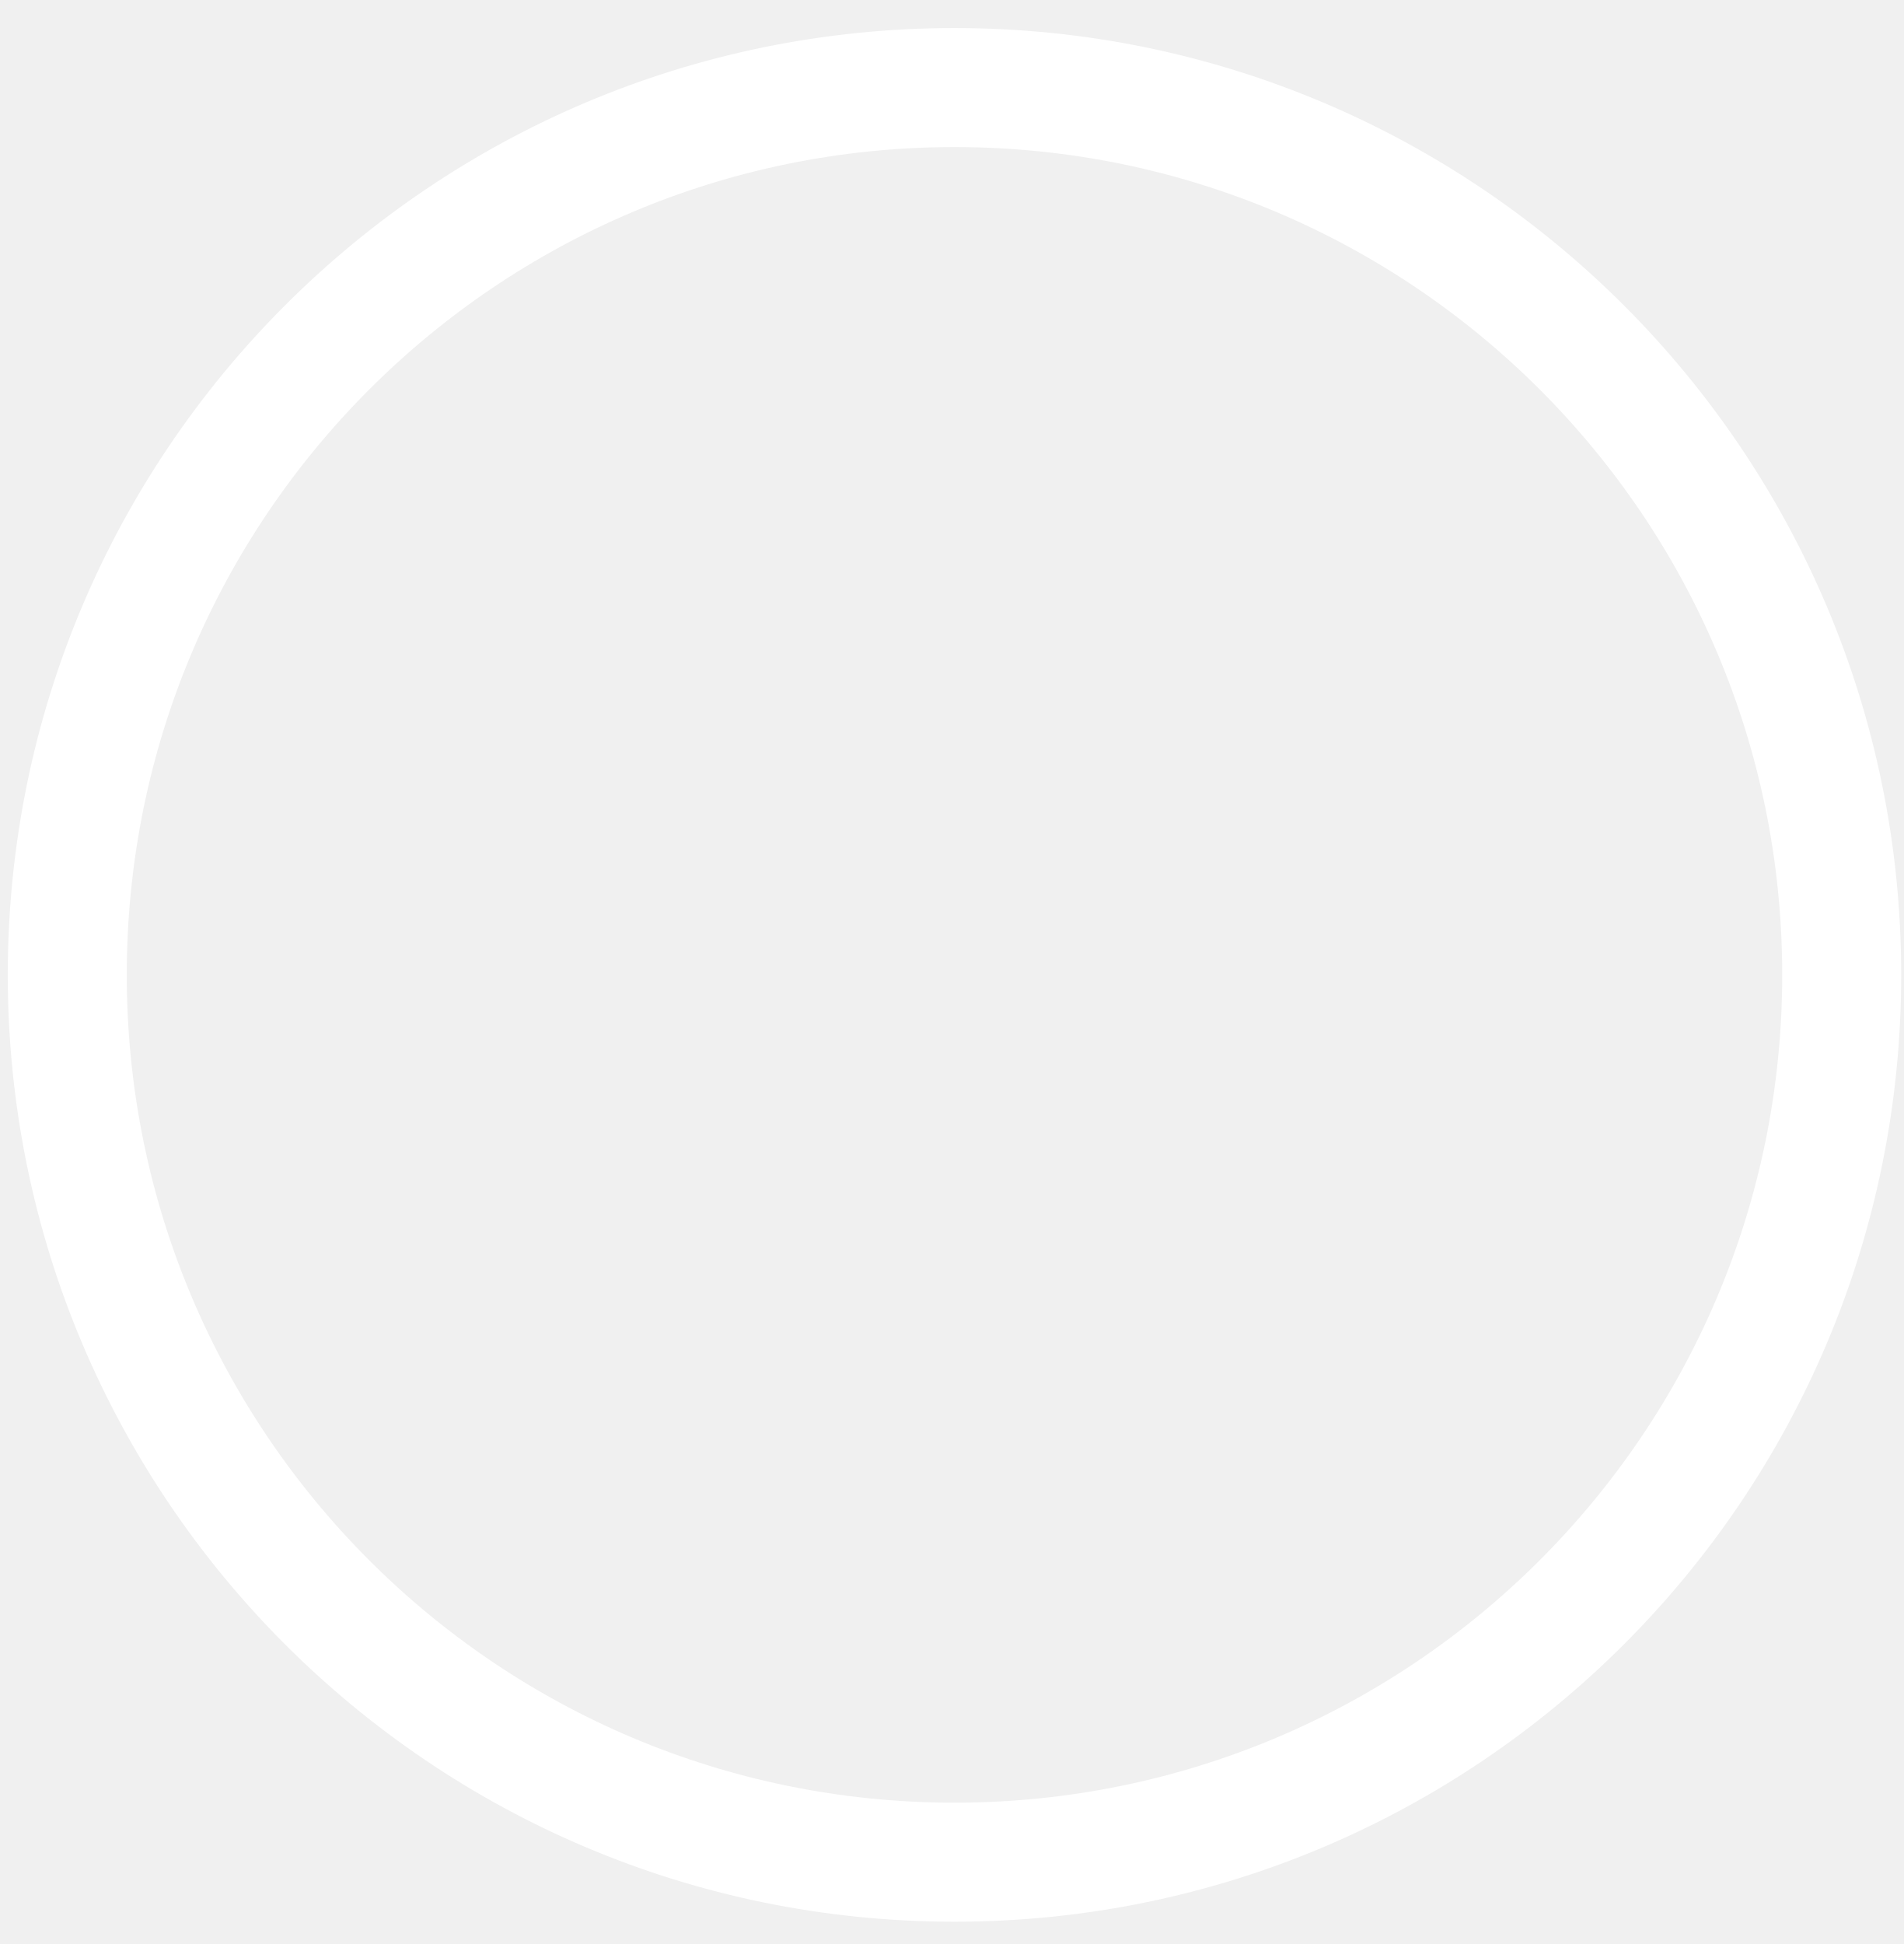
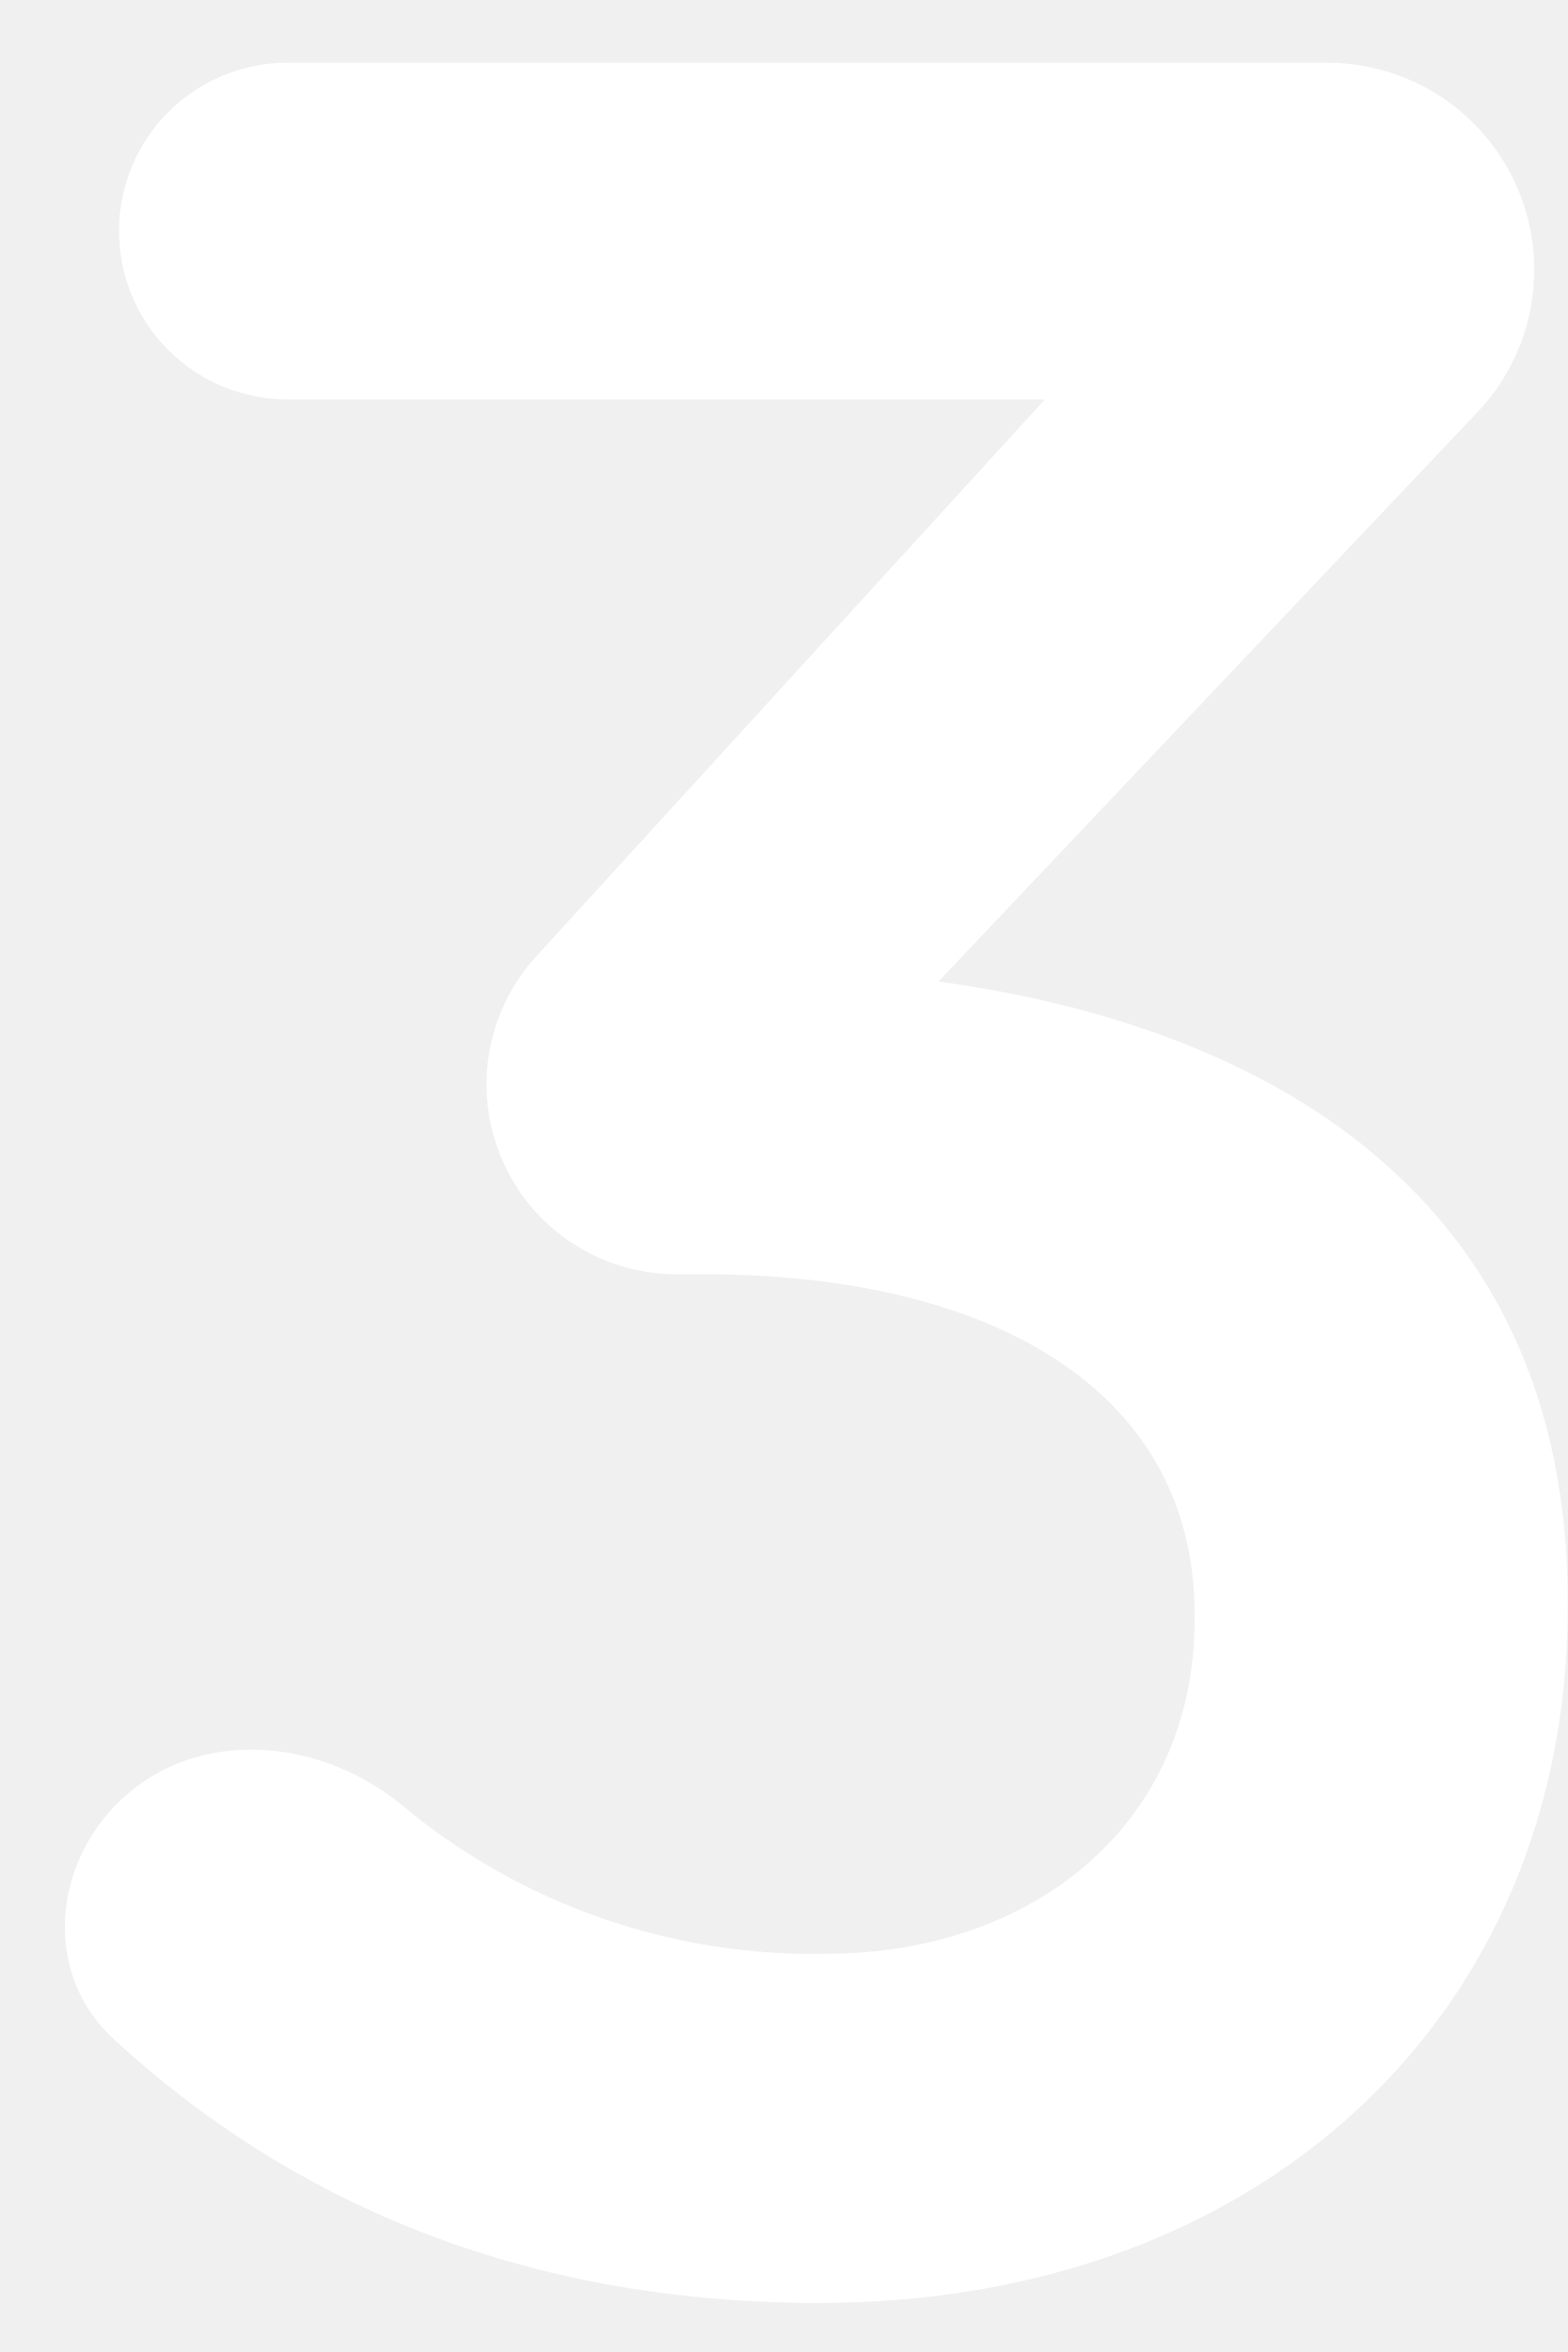
- <svg xmlns="http://www.w3.org/2000/svg" width="48" height="49" viewBox="0 0 48 49" fill="none">
-   <path d="M24.062 0.707C10.882 0.707 0.196 11.39 0.196 24.573C0.196 37.752 10.882 48.438 24.062 48.438C37.242 48.438 47.93 37.755 47.93 24.573C47.93 11.393 37.244 0.707 24.062 0.707ZM24.062 3.707C35.586 3.707 44.93 13.046 44.93 24.573C44.93 36.096 35.586 45.438 24.062 45.438C12.538 45.438 3.196 36.099 3.196 24.573C3.196 13.049 12.538 3.707 24.062 3.707Z" fill="white" />
+ <svg xmlns="http://www.w3.org/2000/svg" width="14" height="21" viewBox="0 0 14 21" fill="none">
+   <path d="M7.314 20.562C11.272 20.562 14 17.979 14 14.354V14.299C14 10.646 11.272 9.158 8.38 8.764L13.194 3.68C13.443 3.418 13.609 3.089 13.672 2.733C13.736 2.378 13.694 2.011 13.551 1.679C13.409 1.347 13.172 1.064 12.87 0.865C12.569 0.667 12.215 0.561 11.854 0.56H2.566C2.167 0.56 1.785 0.719 1.503 1.001C1.221 1.283 1.063 1.665 1.063 2.063C1.063 2.462 1.221 2.844 1.503 3.126C1.785 3.408 2.167 3.566 2.566 3.566H9.332L4.788 8.54C4.566 8.783 4.42 9.085 4.367 9.409C4.314 9.733 4.356 10.065 4.489 10.366C4.621 10.666 4.838 10.922 5.113 11.101C5.388 11.281 5.709 11.376 6.038 11.377H6.274C8.95 11.377 10.668 12.473 10.668 14.411V14.466C10.668 16.267 9.248 17.445 7.368 17.445C5.986 17.471 4.64 16.997 3.58 16.11C2.844 15.511 1.76 15.421 1.074 16.076C0.464 16.66 0.39 17.627 1.01 18.201C2.554 19.627 4.62 20.562 7.31 20.562H7.314Z" fill="white" />
</svg>
